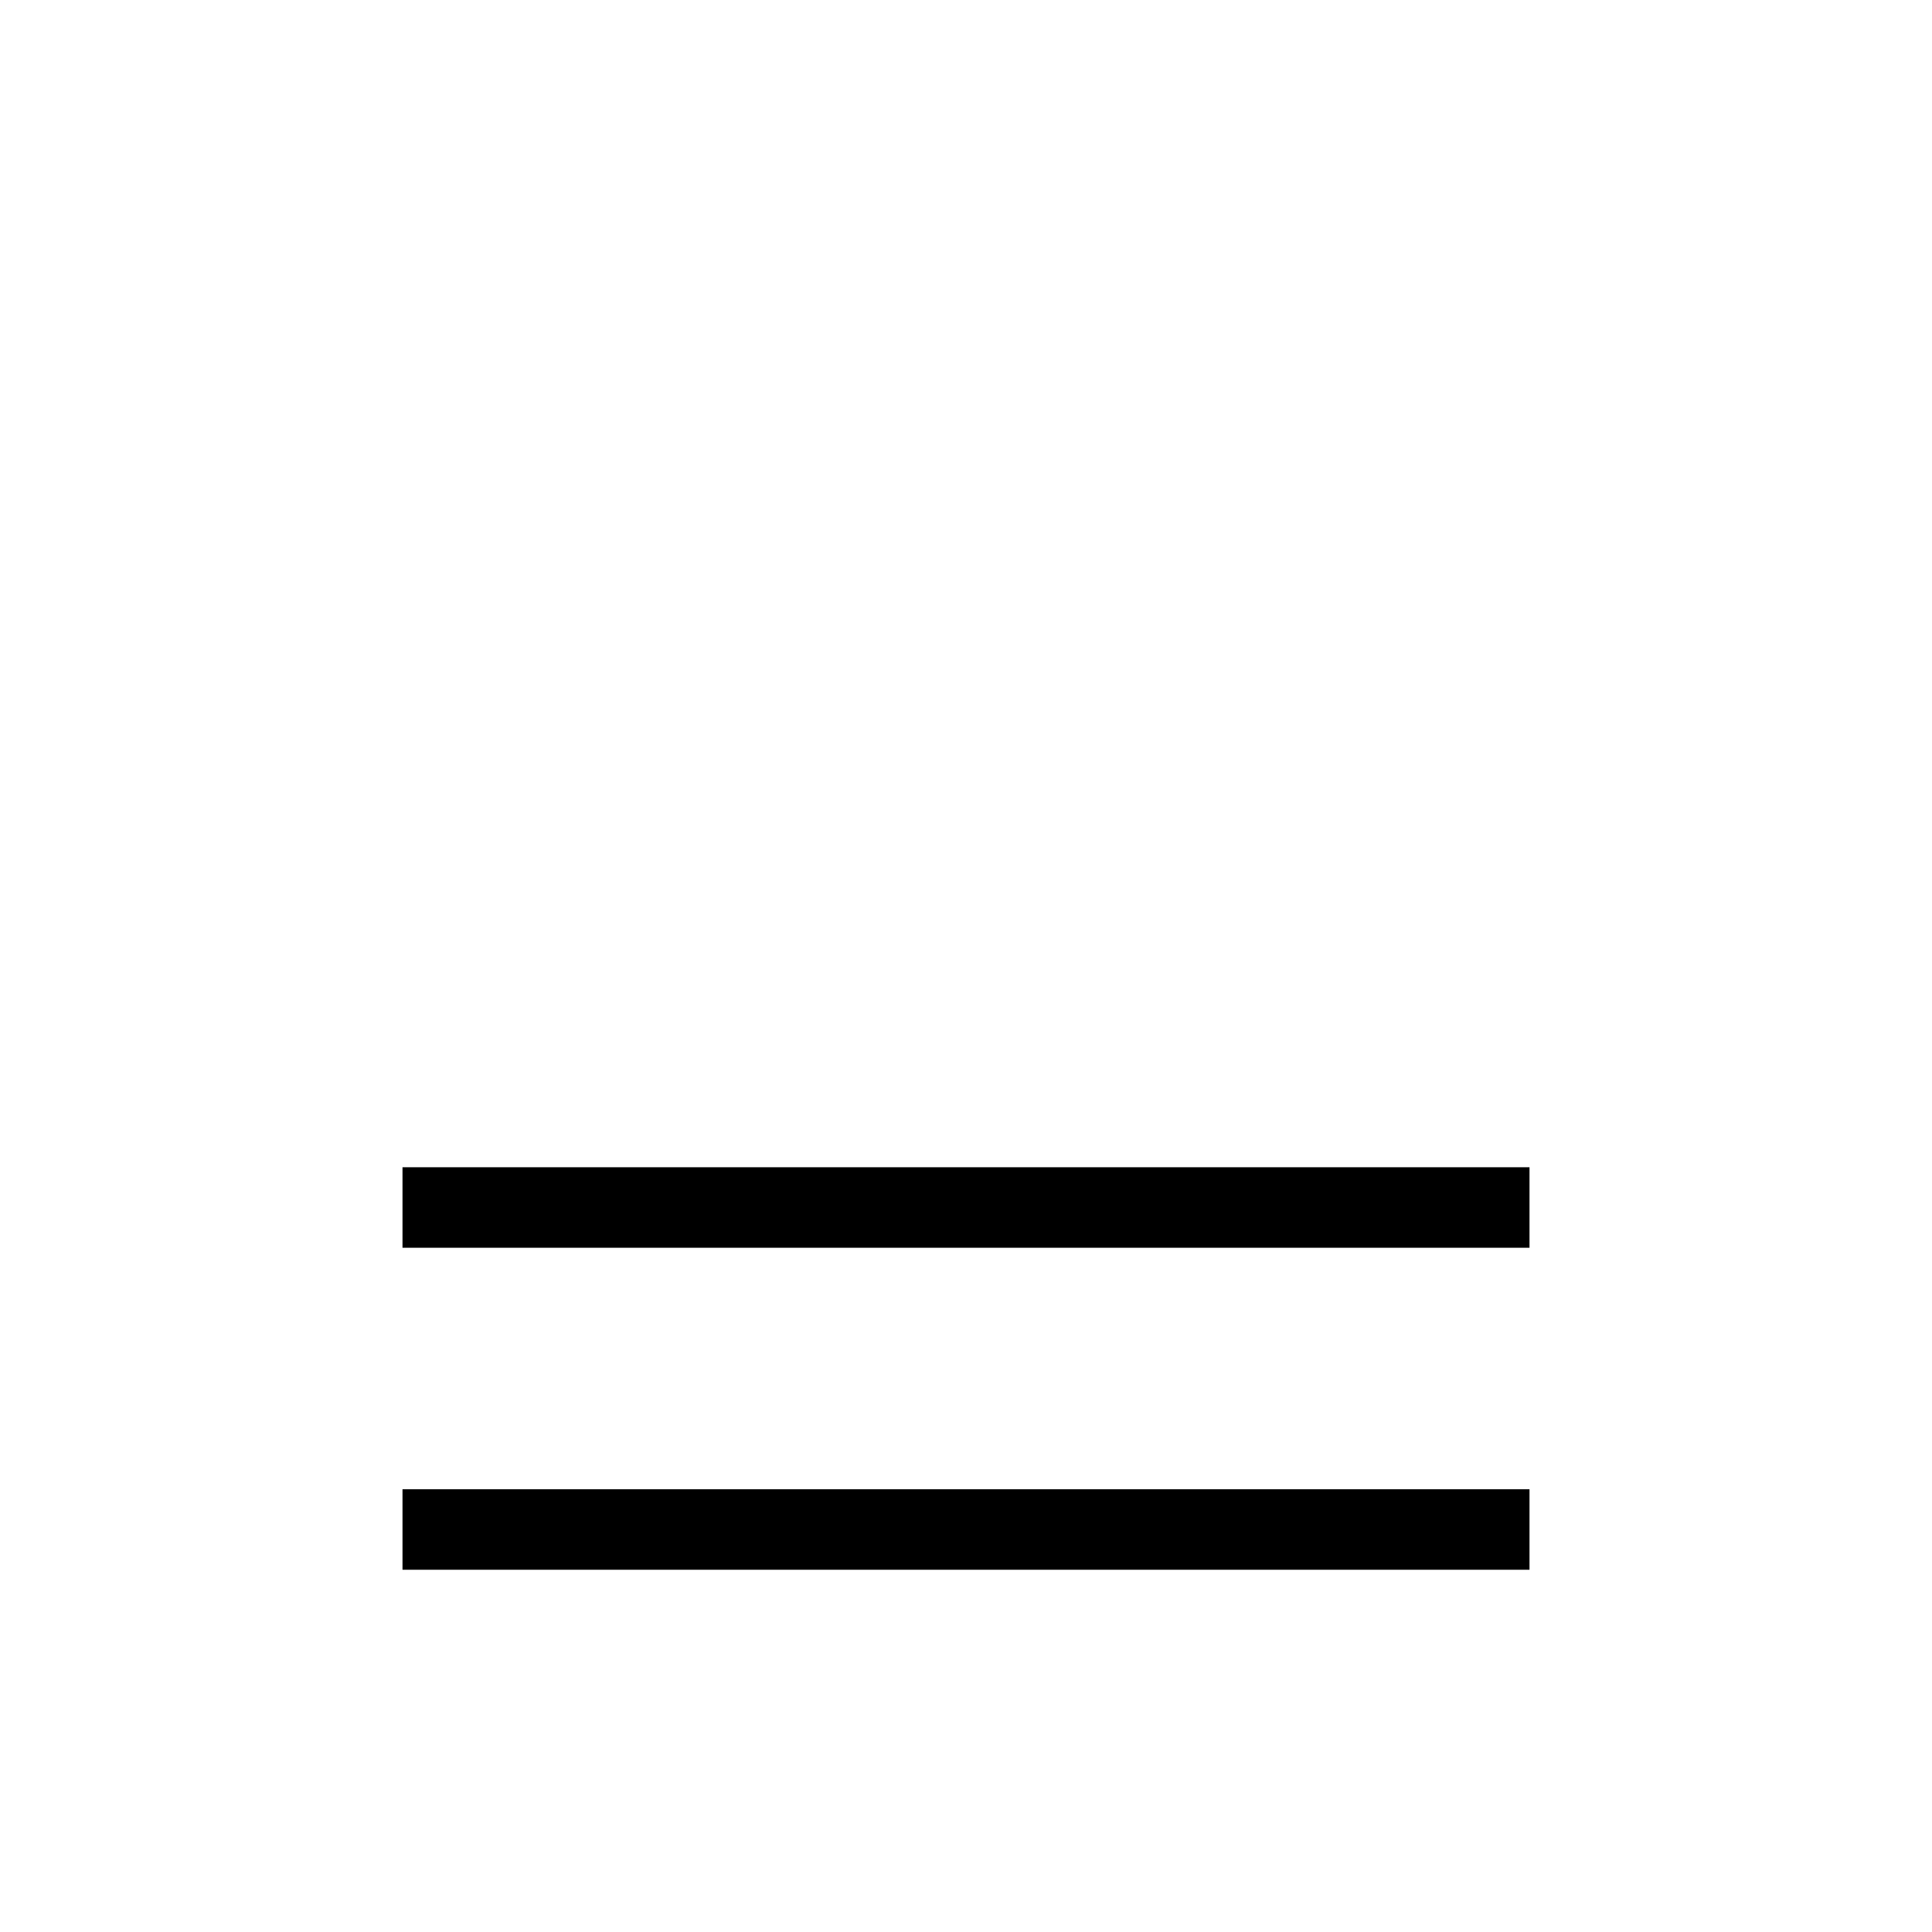
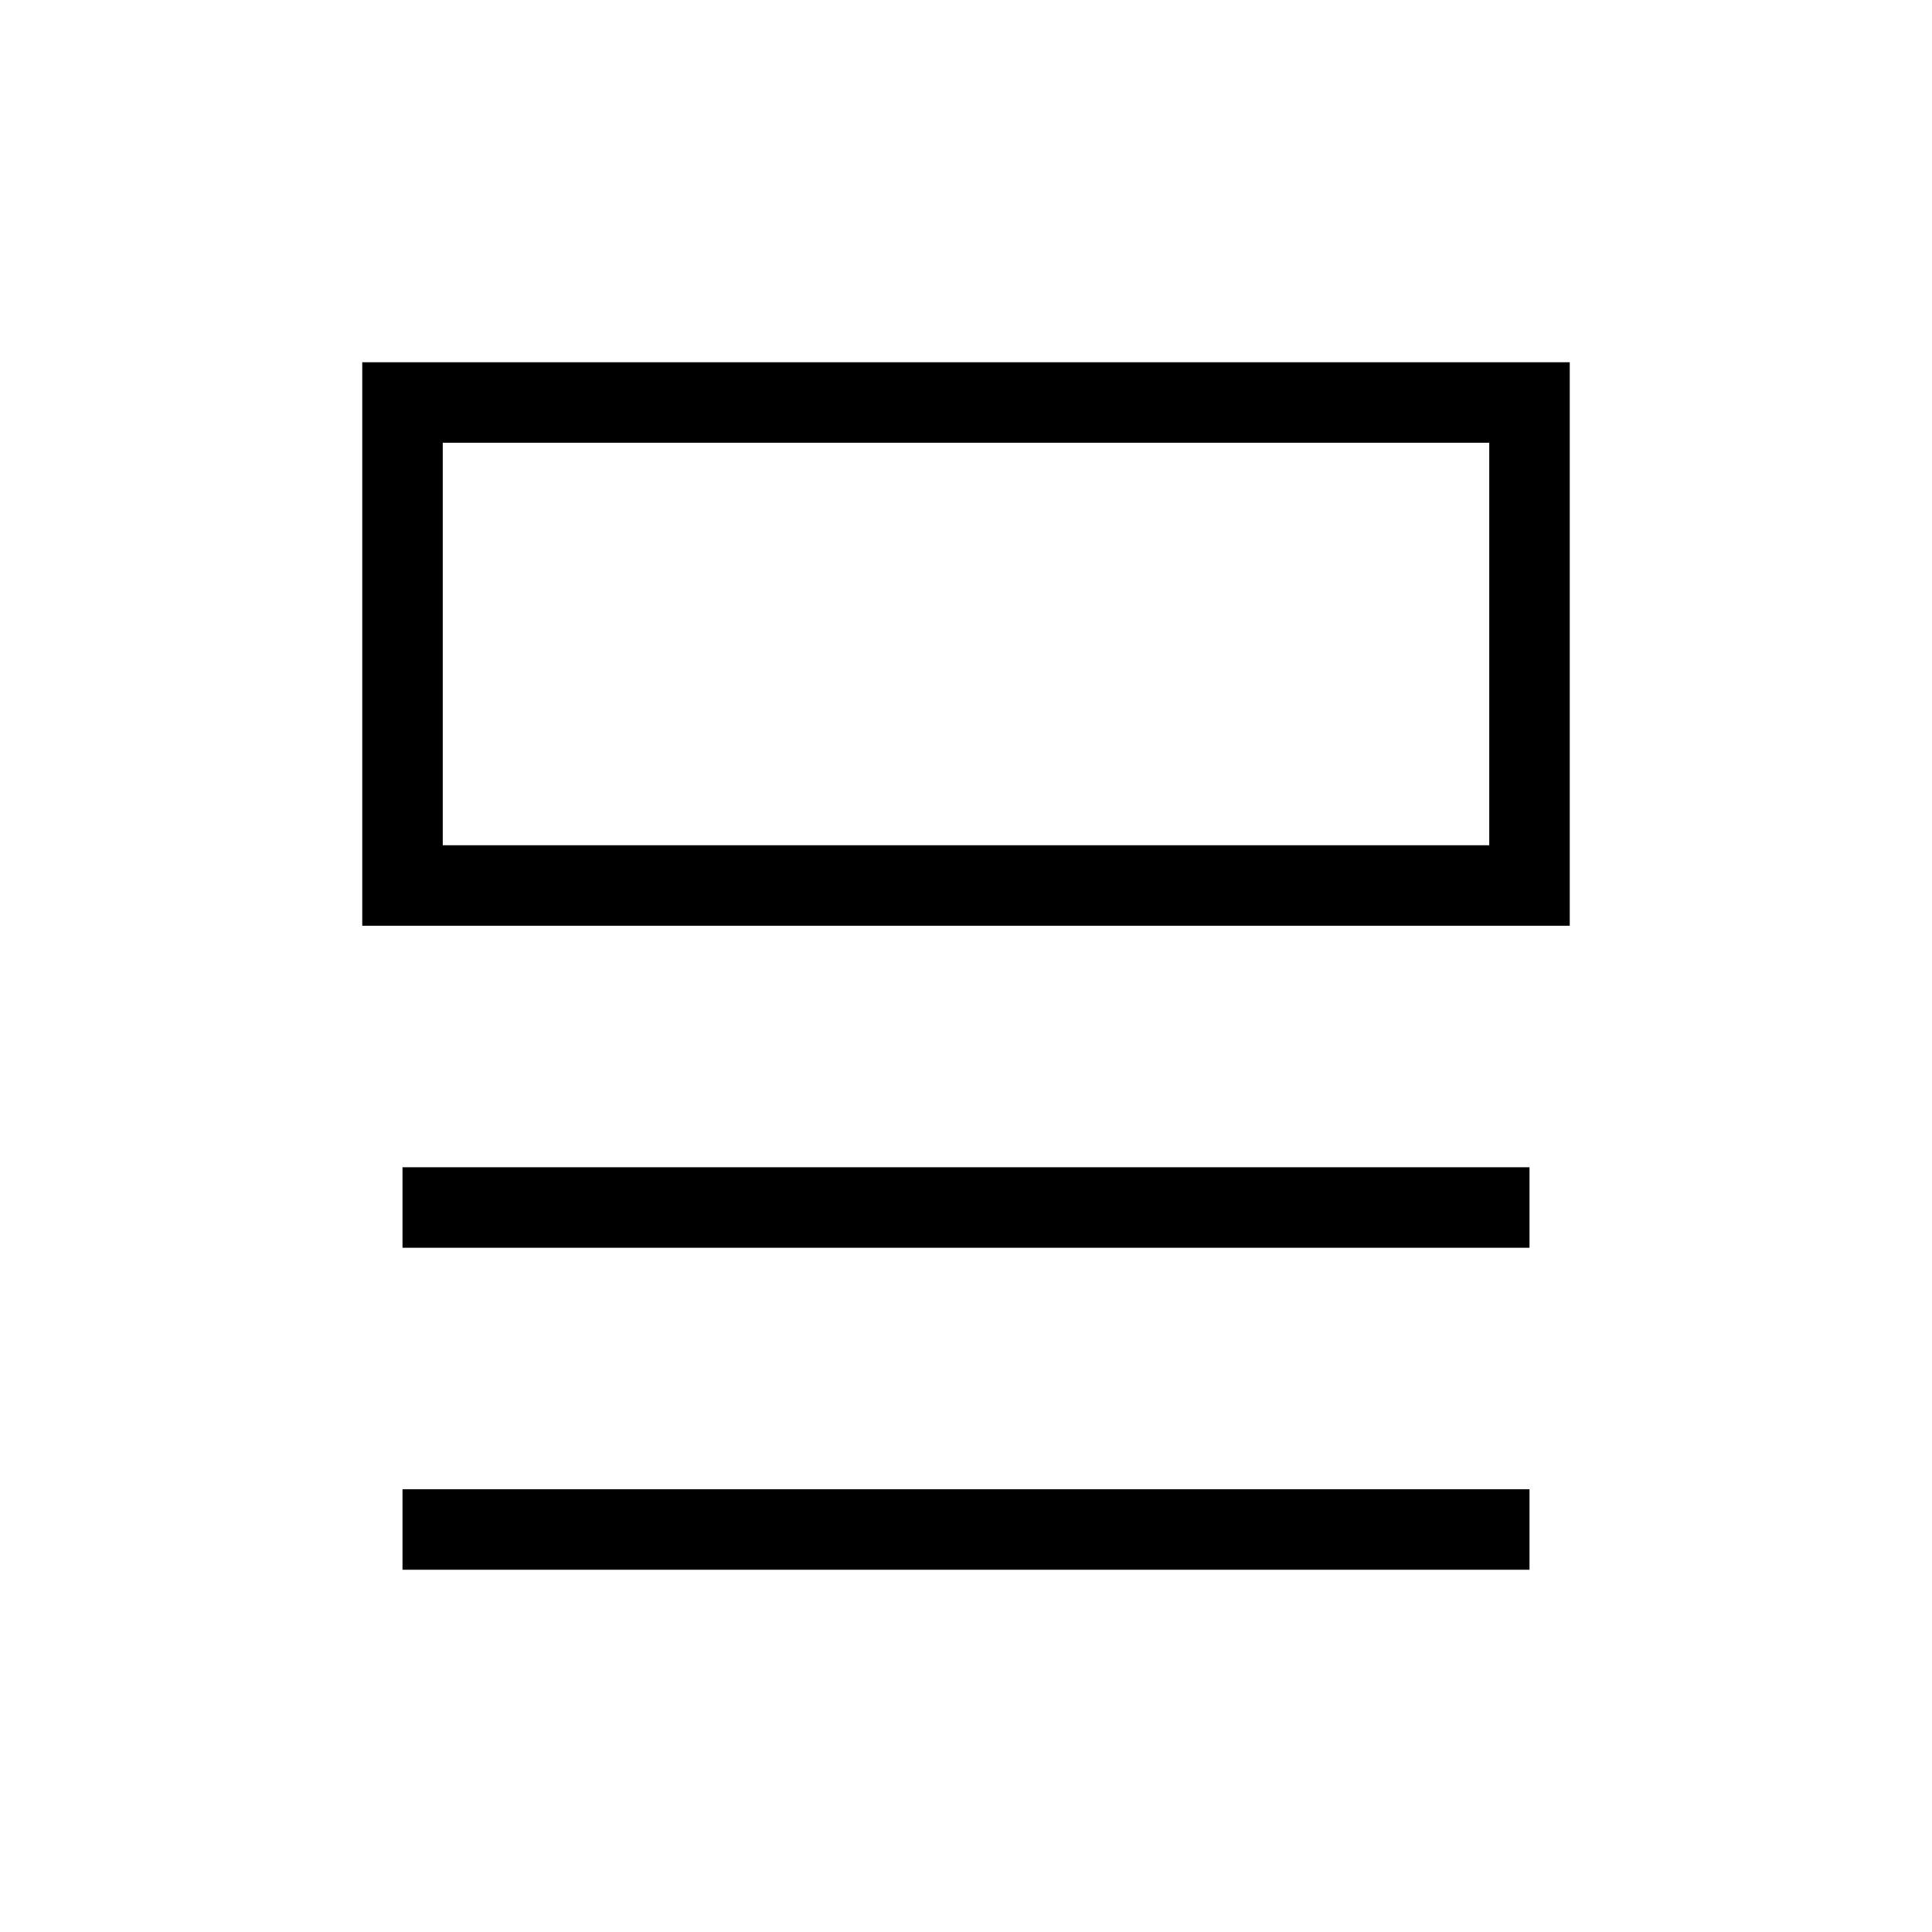
<svg xmlns="http://www.w3.org/2000/svg" role="img" viewBox="0 0 24 24" aria-labelledby="listAltIconTitle" fill="none" stroke="currentColor">
  <path d="M5 15L19 15M5 19L19 19" />
-   <rect x="5" y="5" />
+   <rect width="14" height="6" x="5" y="5" />
</svg>
